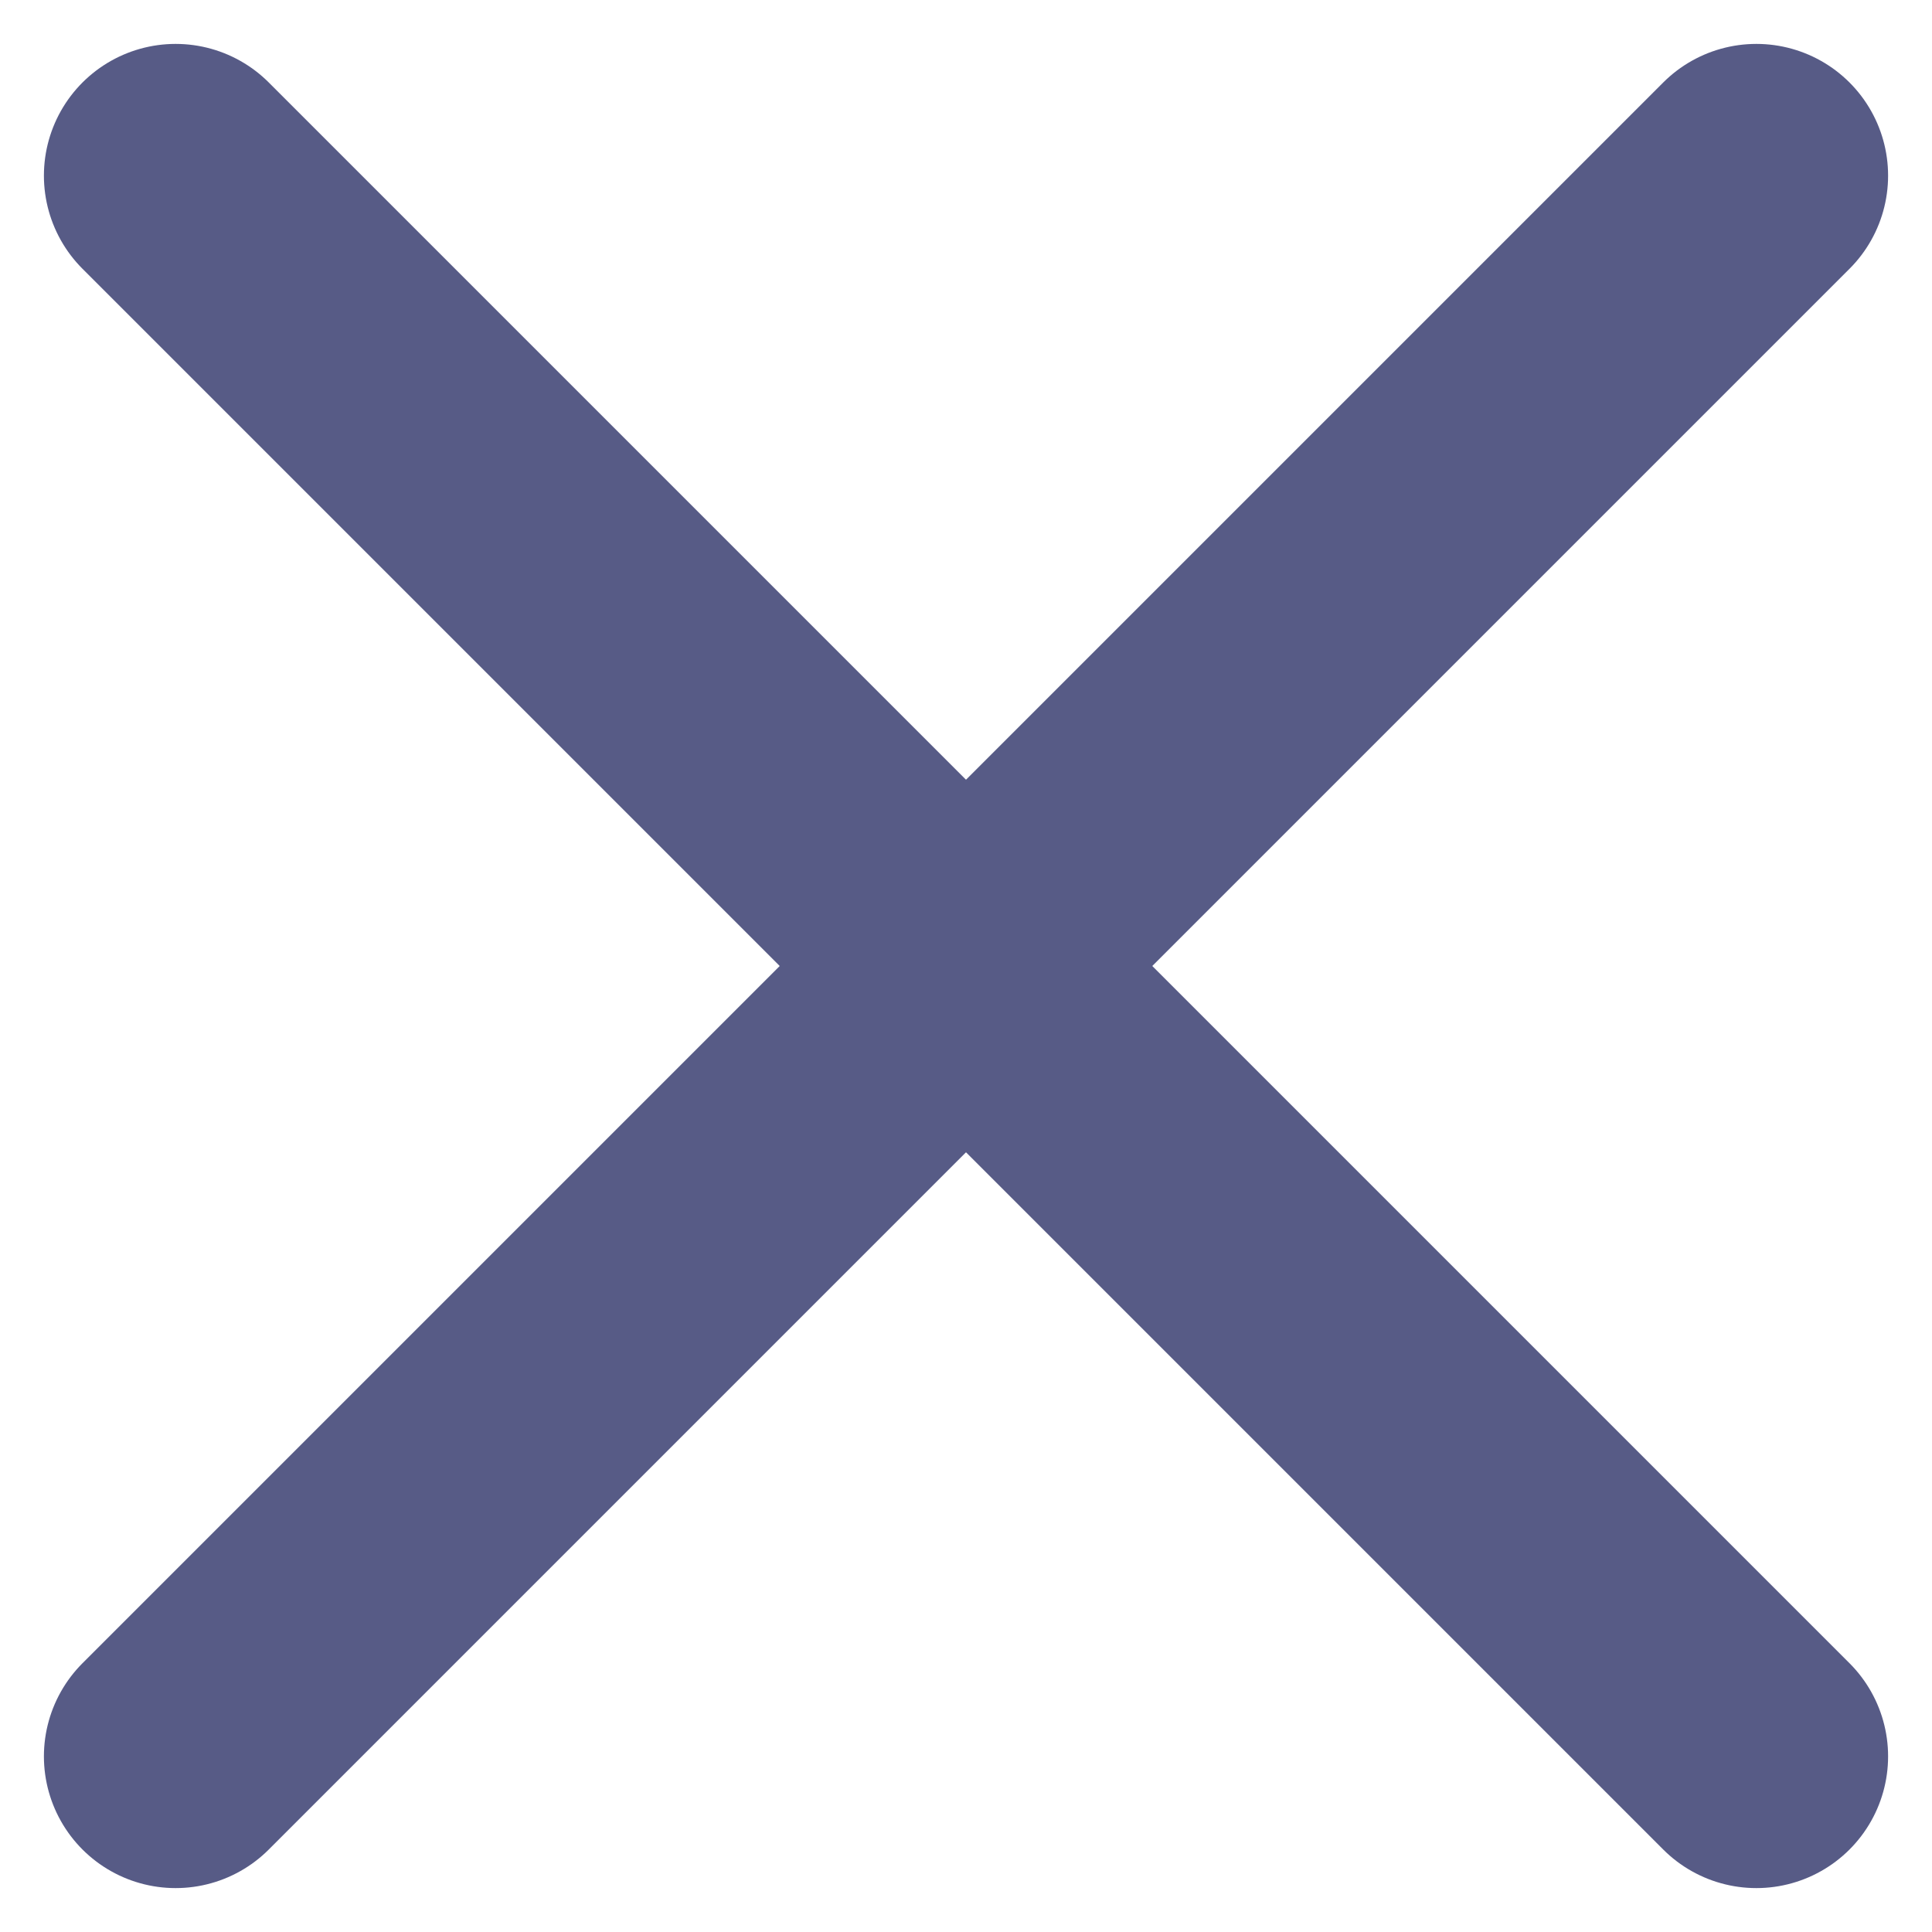
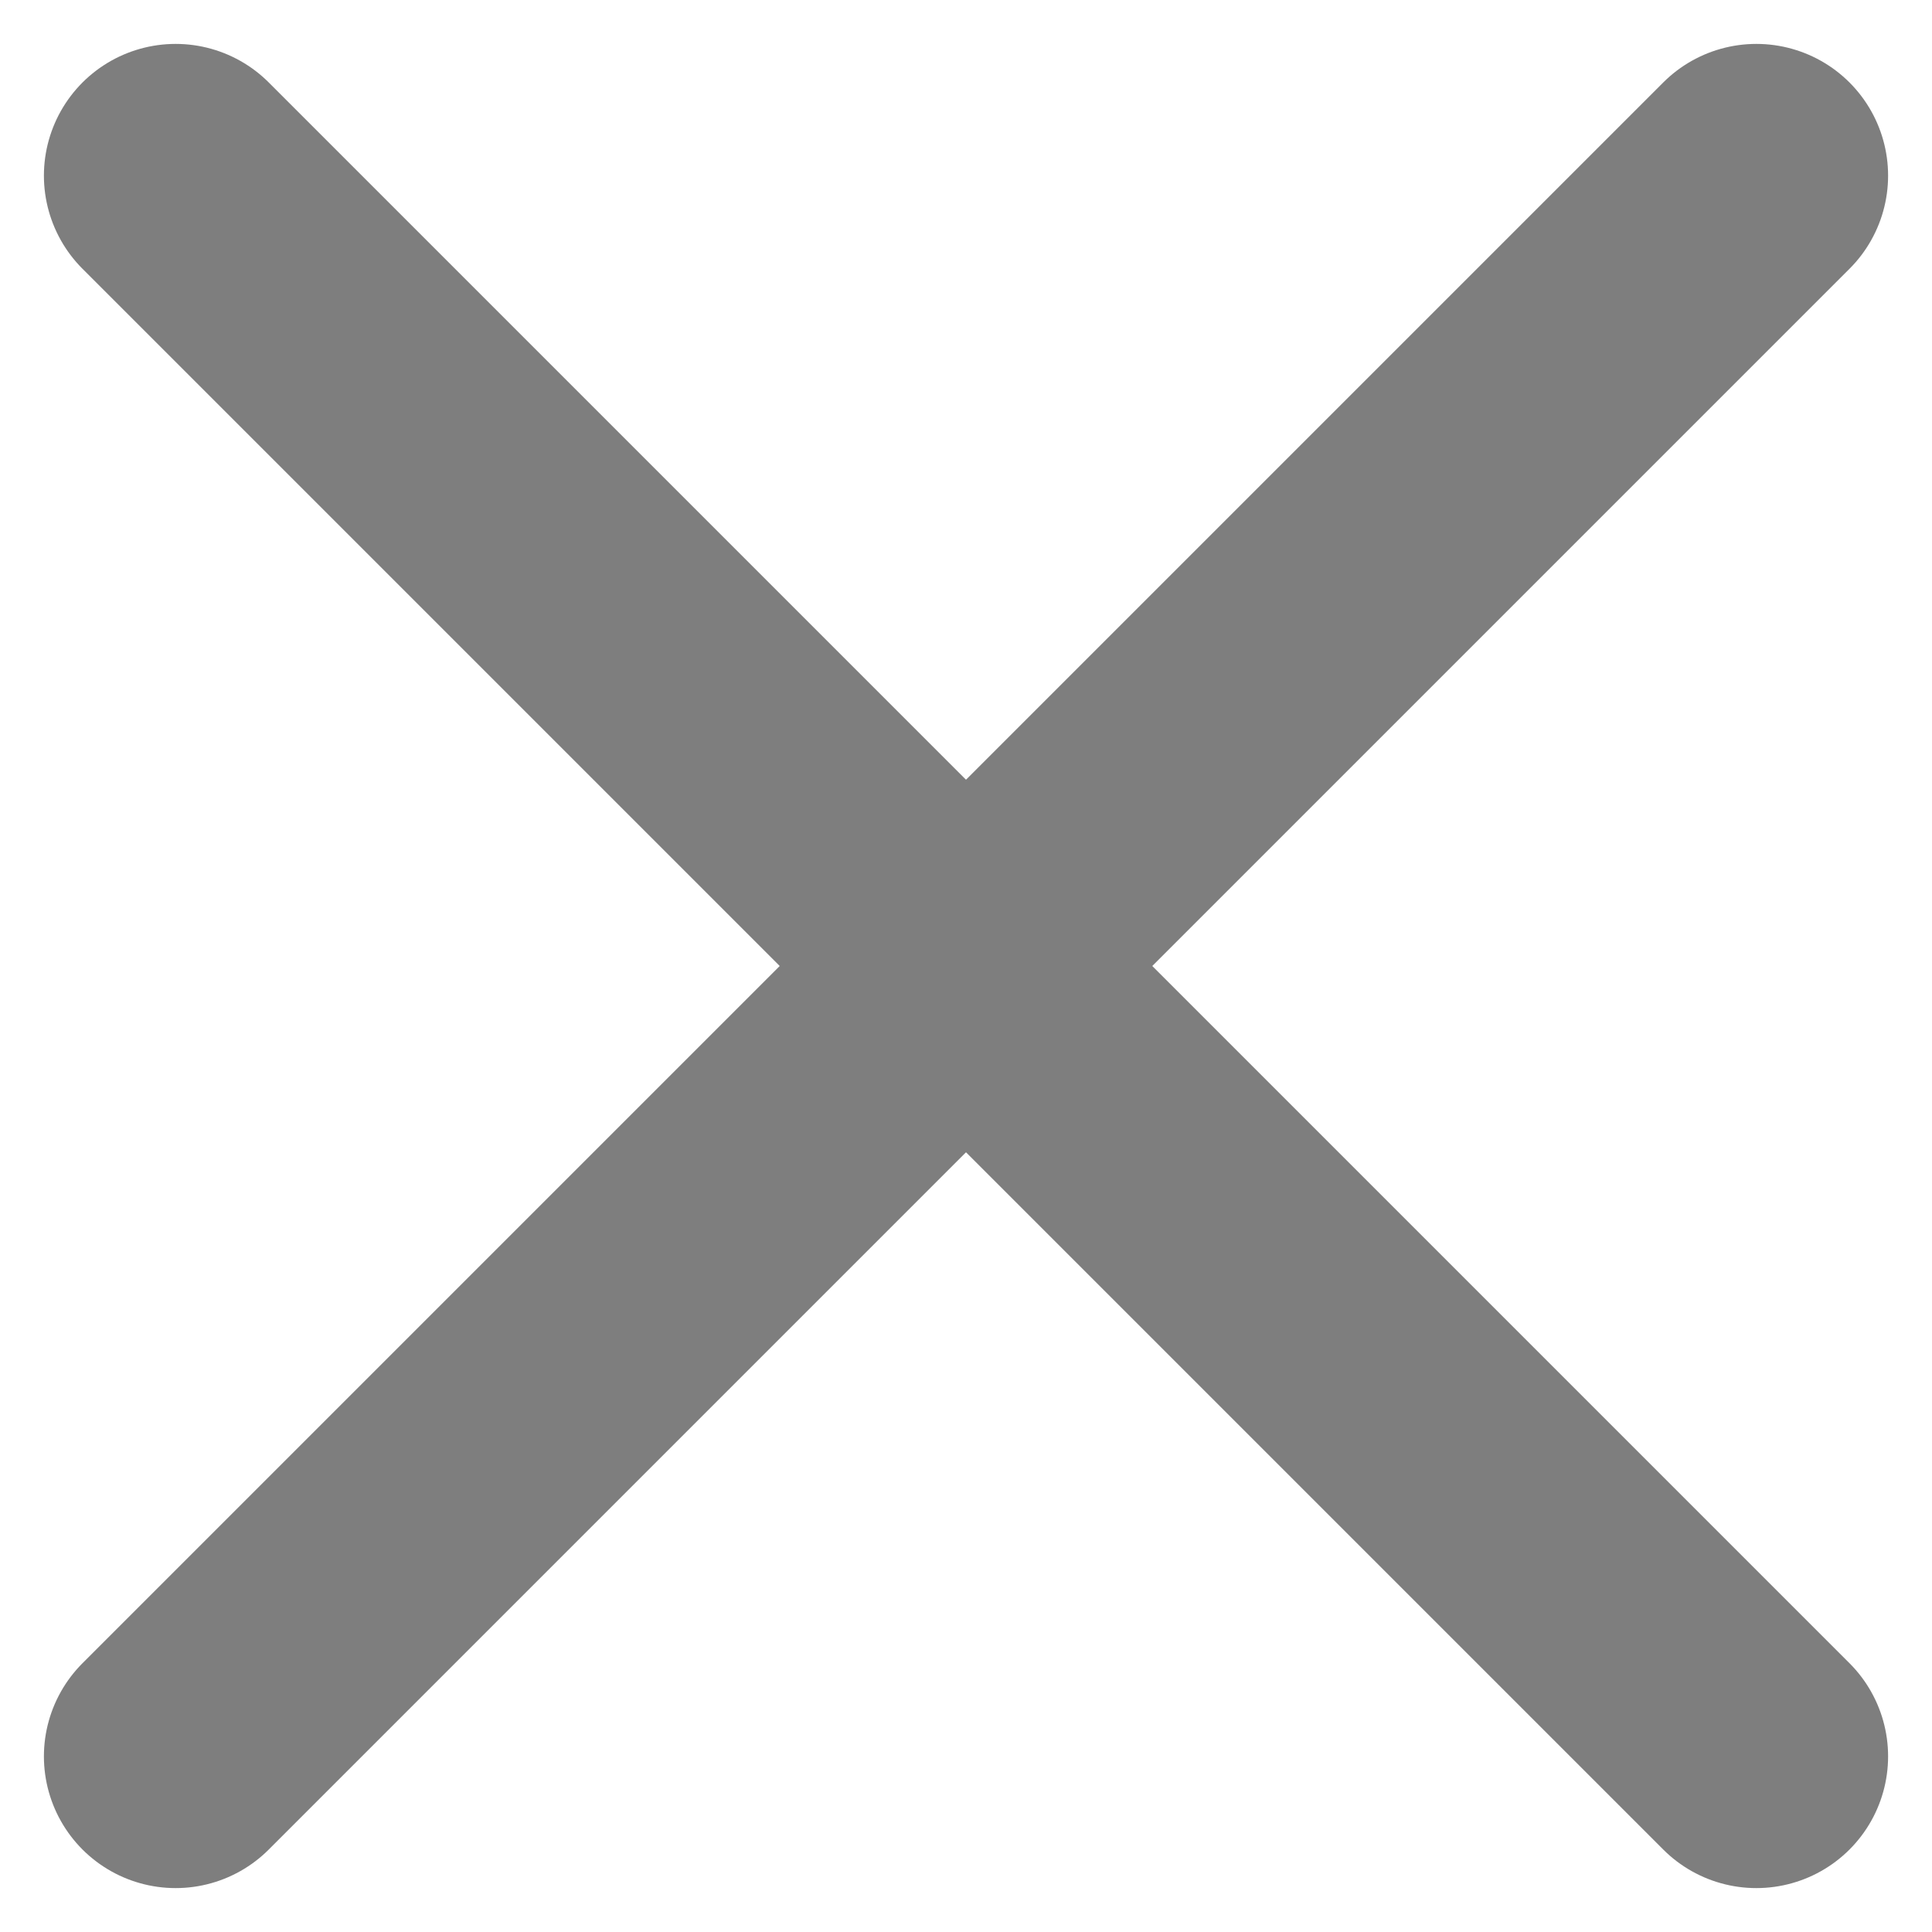
- <svg xmlns="http://www.w3.org/2000/svg" width="11" height="11" viewBox="0 0 11 11" fill="none">
-   <path d="M10 1L1 10M1 1L10 10" stroke="#575B86" stroke-width="1.5" stroke-linecap="round" stroke-linejoin="round" />
+ <svg xmlns="http://www.w3.org/2000/svg" id="Layer_1" width="11" height="11" version="1.1" viewBox="0 0 11 11">
+   <defs>
+     <style>
+       .st0 {
+         fill: none;
+         stroke: #7e7e7e;
+         stroke-linecap: round;
+         stroke-linejoin: round;
+         stroke-width: 1.5px;
+       }
+     </style>
+   </defs>
+   <path class="st0" d="M10,1L1,10M1,1l9,9" />
</svg>
